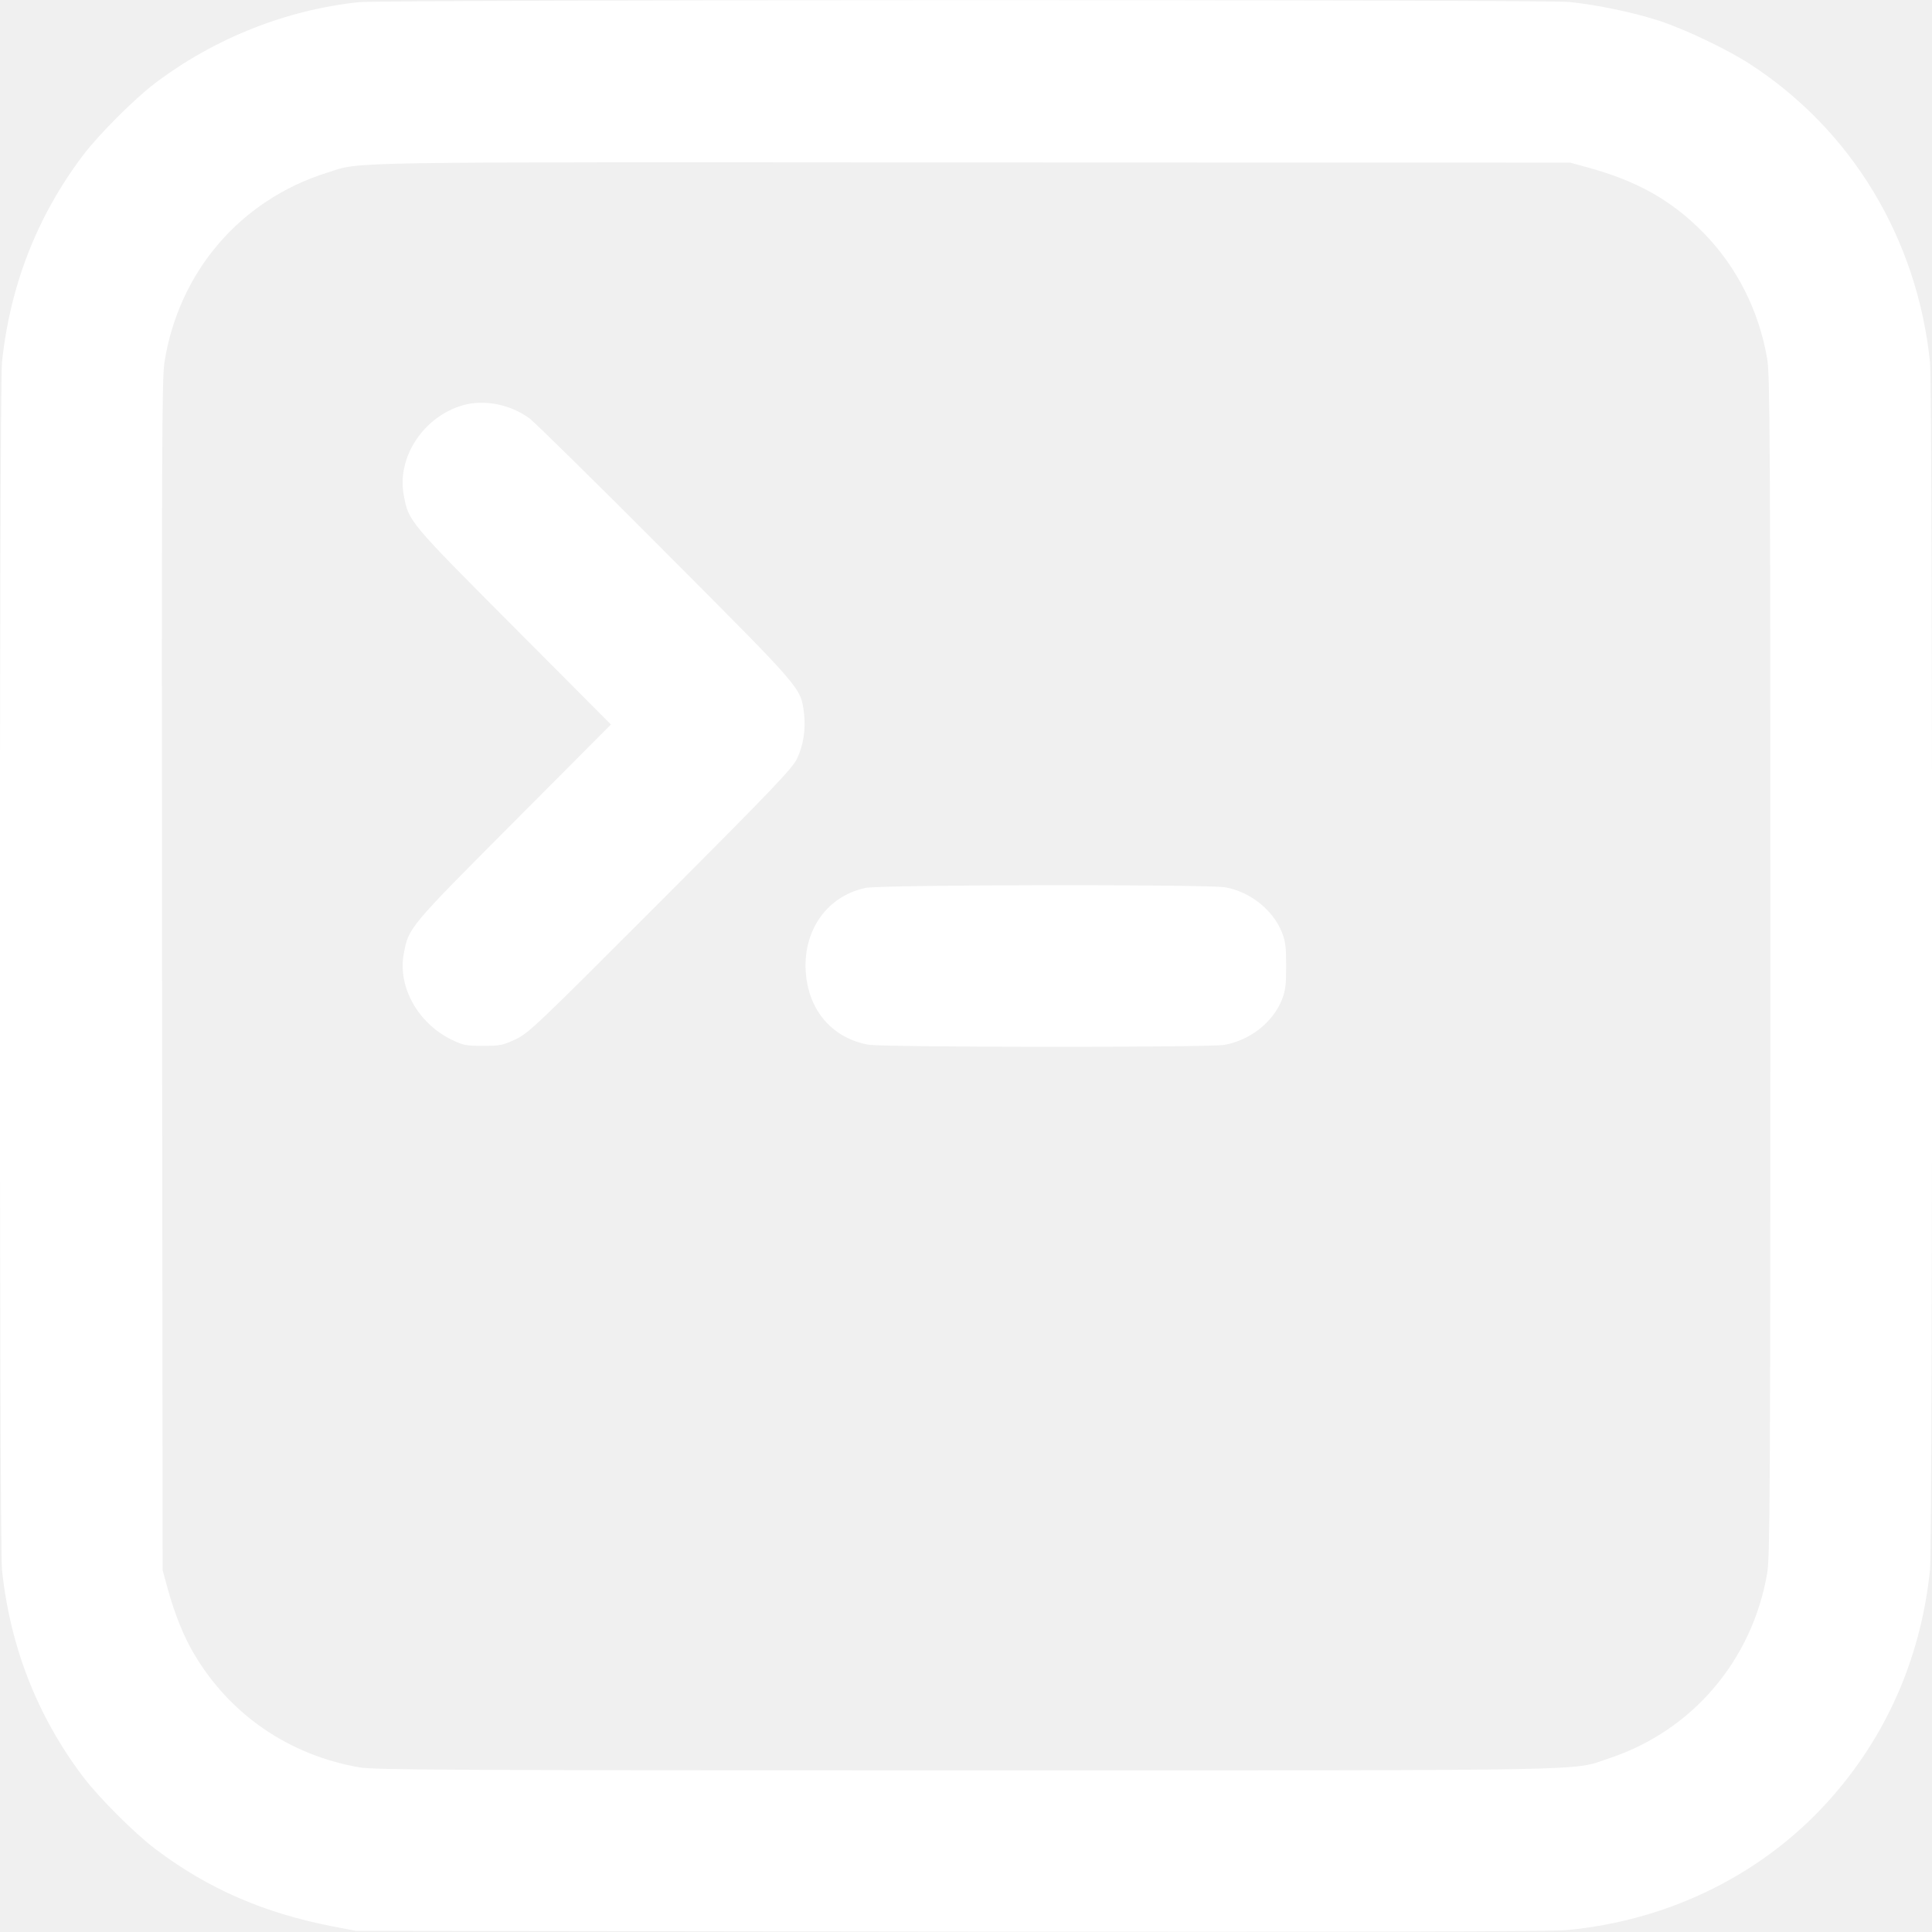
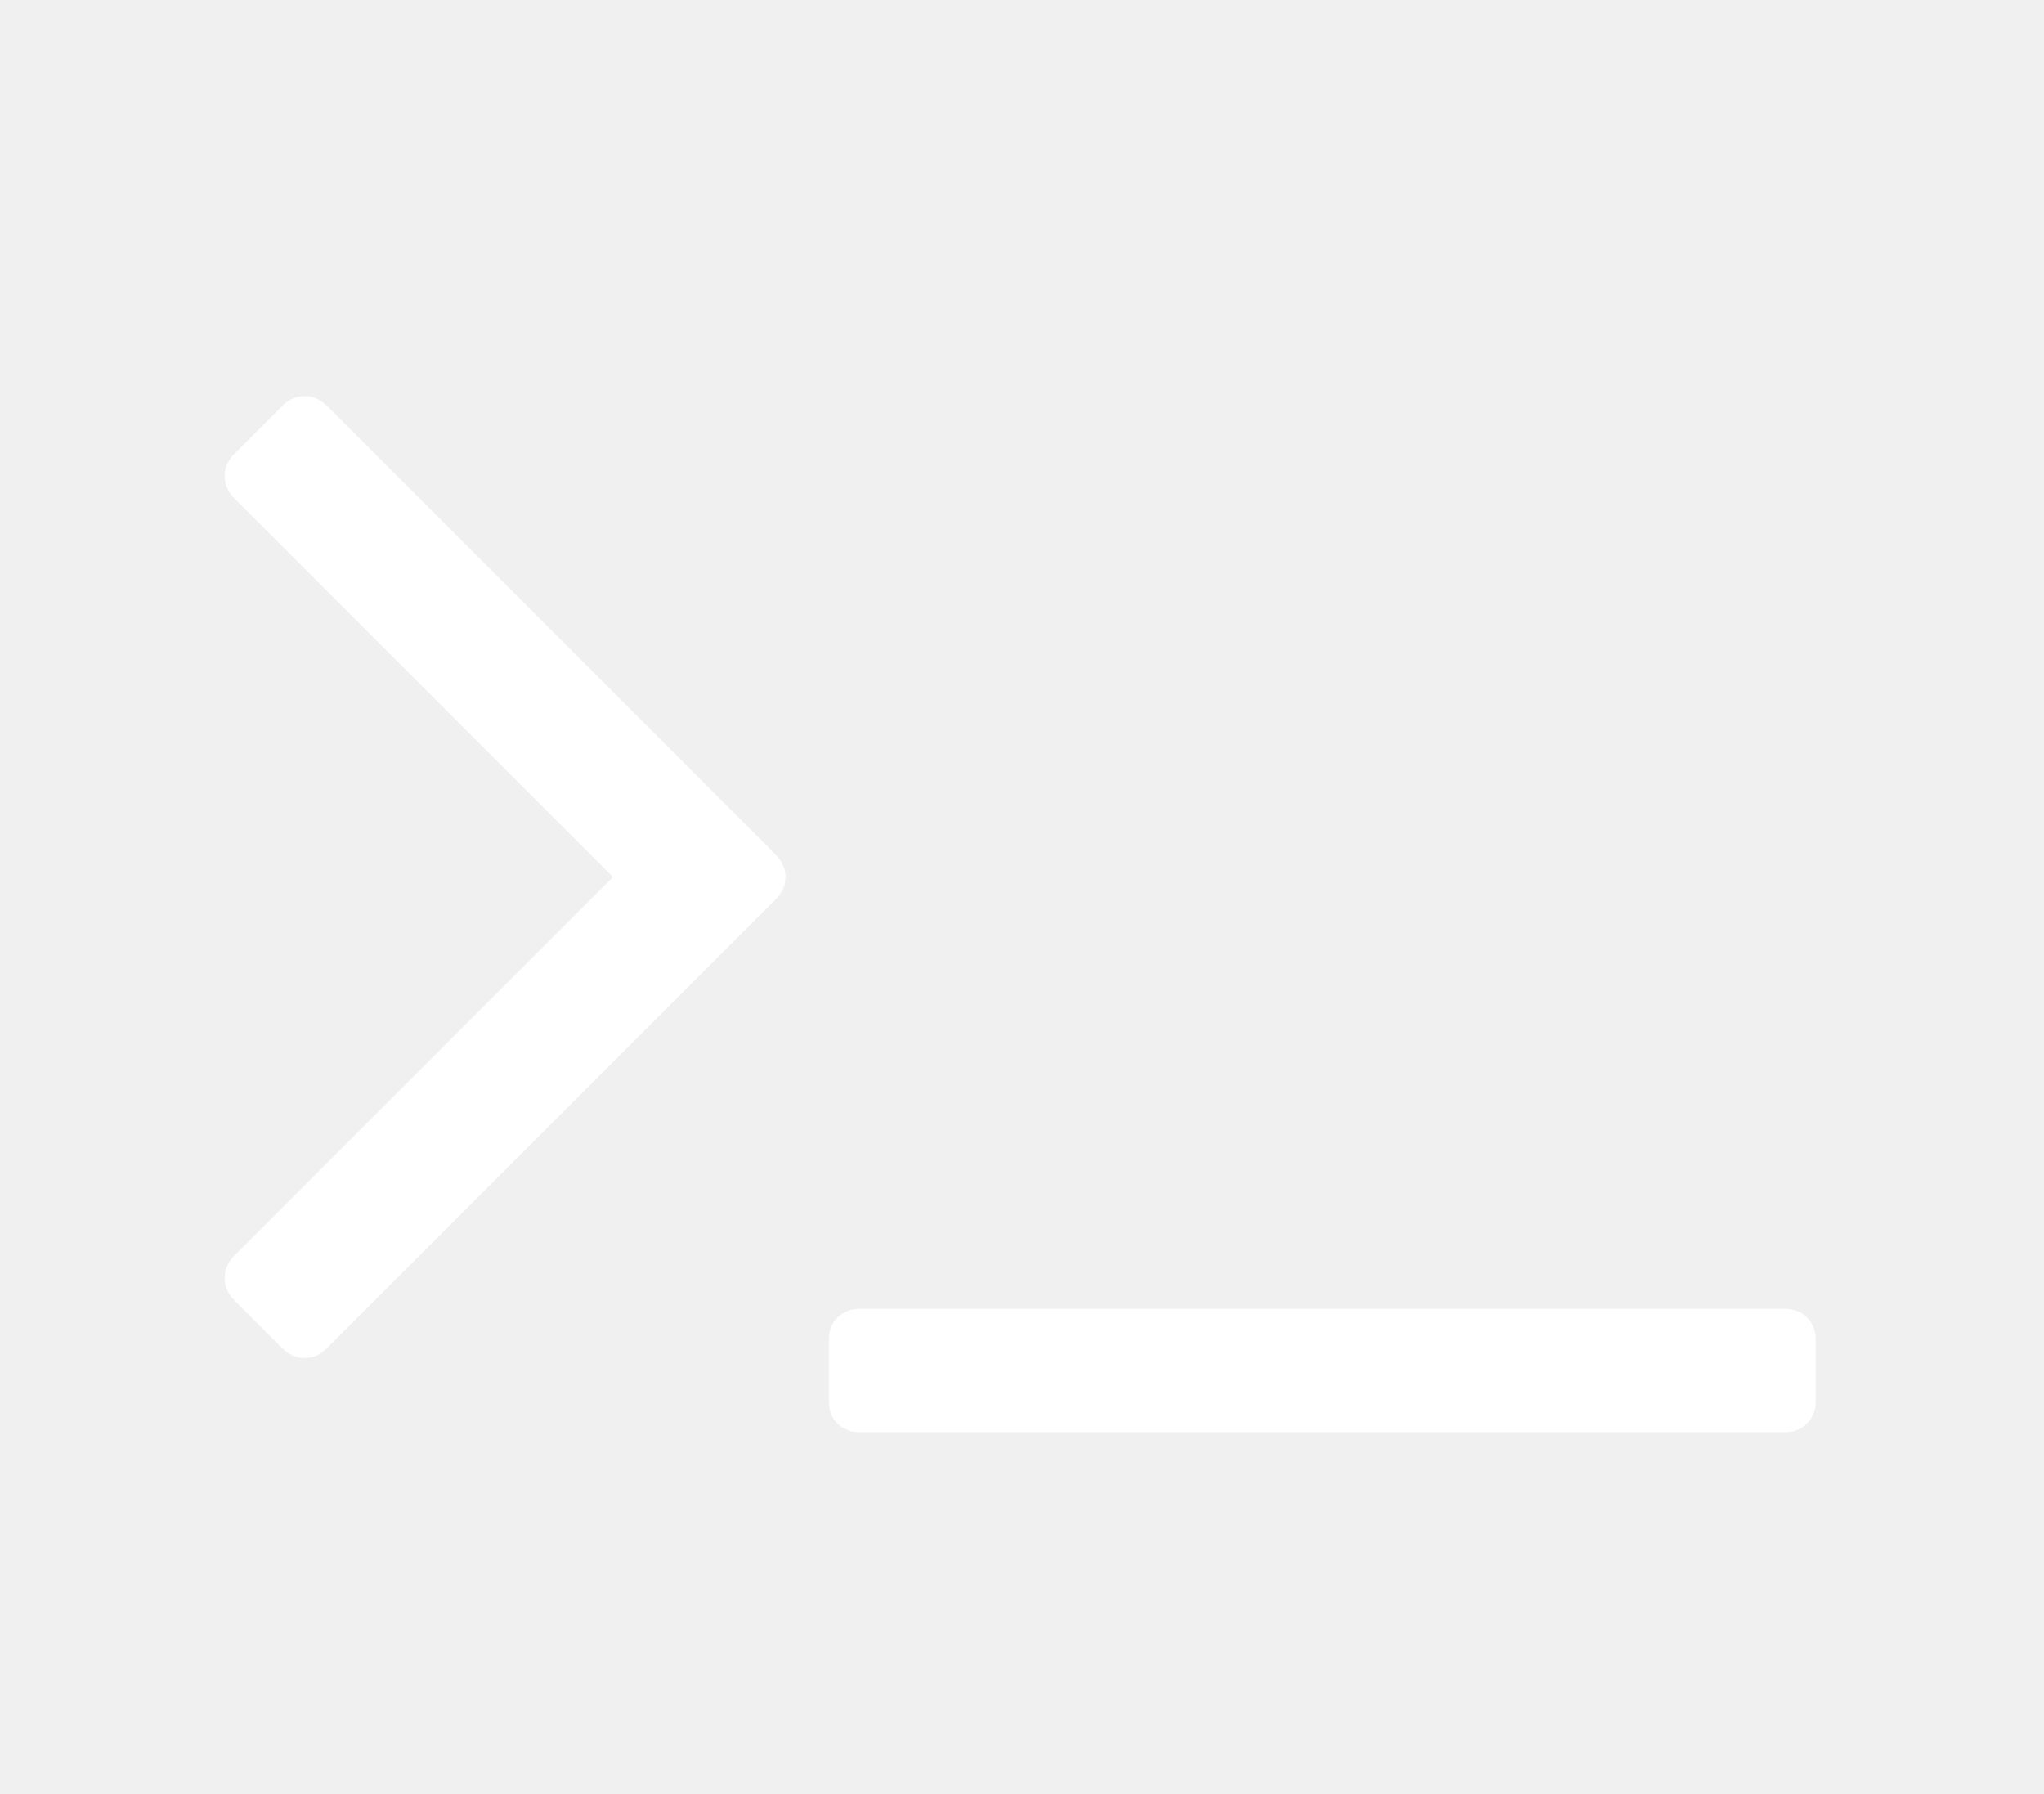
- <svg xmlns="http://www.w3.org/2000/svg" version="1.0" width="980" height="980" preserveAspectRatio="xMidYMid meet" id="svgcontent">
-   <rect id="backgroundrect" width="100%" height="100%" x="0" y="0" fill="none" stroke="none" />
+ <svg xmlns="http://www.w3.org/2000/svg" height="1861" width="2121" id="svgcontent">
+   <rect id="backgroundrect" width="100%" height="100%" x="0" y="0" fill="none" stroke="none" class="" style="" />
  <g class="currentLayer" style="pointer-events:all">
-     <g transform="translate(0,980) scale(0.1,-0.1) " fill="#ffffff" stroke="none" id="svg_1" class="selected" fill-opacity="1">
-       <path d="M1821 9789 c-370 -39 -732 -183 -1033 -410 -106 -80 -287 -261 -367 -367 -233 -308 -371 -663 -411 -1051 -14 -143 -14 -5979 0 -6122 40 -388 178 -743 411 -1051 80 -106 261 -287 367 -367 266 -201 550 -325 902 -393 l115 -22 3015 -4 c2112 -2 3049 0 3130 8 499 47 958 267 1289 616 315 332 504 749 551 1213 14 143 14 5979 0 6122 -64 627 -396 1178 -912 1513 -115 75 -327 176 -460 220 -128 42 -313 81 -457 96 -129 13 -6015 12 -6140 -1z m6224 -836 c259 -70 433 -168 597 -335 168 -172 280 -393 322 -638 14 -85 16 -377 16 -3080 0 -2703 -2 -2995 -16 -3080 -76 -442 -379 -798 -799 -938 -200 -66 33 -62 -3265 -62 -2634 0 -2998 2 -3076 15 -358 62 -659 268 -841 578 -51 86 -96 197 -132 327 l-26 95 -3 3015 c-2 2642 -1 3027 12 3111 72 460 385 825 825 963 181 57 -5 54 3276 52 l3030 -1 80 -22z" id="svg_2" fill="#ffffff" fill-opacity="1" />
-       <path d="M2350 7745 c-201 -57 -338 -263 -302 -457 25 -133 24 -132 558 -668 l493 -495 -493 -495 c-534 -536 -533 -535 -558 -668 -31 -167 71 -351 241 -435 60 -29 73 -32 161 -32 86 0 101 3 165 33 66 31 104 67 736 700 573 574 669 675 692 724 33 69 45 152 35 233 -17 128 -6 115 -702 813 -352 354 -663 659 -689 679 -96 71 -228 98 -337 68z" id="svg_3" fill="#ffffff" fill-opacity="1" />
-       <path d="M4390 5296 c-207 -44 -331 -237 -299 -463 25 -176 143 -301 313 -332 79 -14 1731 -15 1807 -1 131 24 245 114 291 228 19 48 22 76 22 172 0 96 -3 124 -22 172 -46 113 -160 204 -286 227 -87 16 -1751 14 -1826 -3z" id="svg_4" fill="#ffffff" fill-opacity="1" />
-     </g>
+     <path d="M805.111,933 l-466,466 q-10,10 -23,10 t-23,-10 l-50,-50 q-10,-10 -10,-23 t10,-23 l393,-393 l-393,-393 q-10,-10 -10,-23 t10,-23 l50,-50 q10,-10 23,-10 t23,10 l466,466 q10,10 10,23 t-10,23 zm1079,457 v64 q0,14 -9,23 t-23,9 h-960 q-14,0 -23,-9 t-9,-23 v-64 q0,-14 9,-23 t23,-9 h960 q14,0 23,9 t9,23 z" id="svg_1" class="selected" fill="#ffffff" fill-opacity="1" />
  </g>
</svg>
